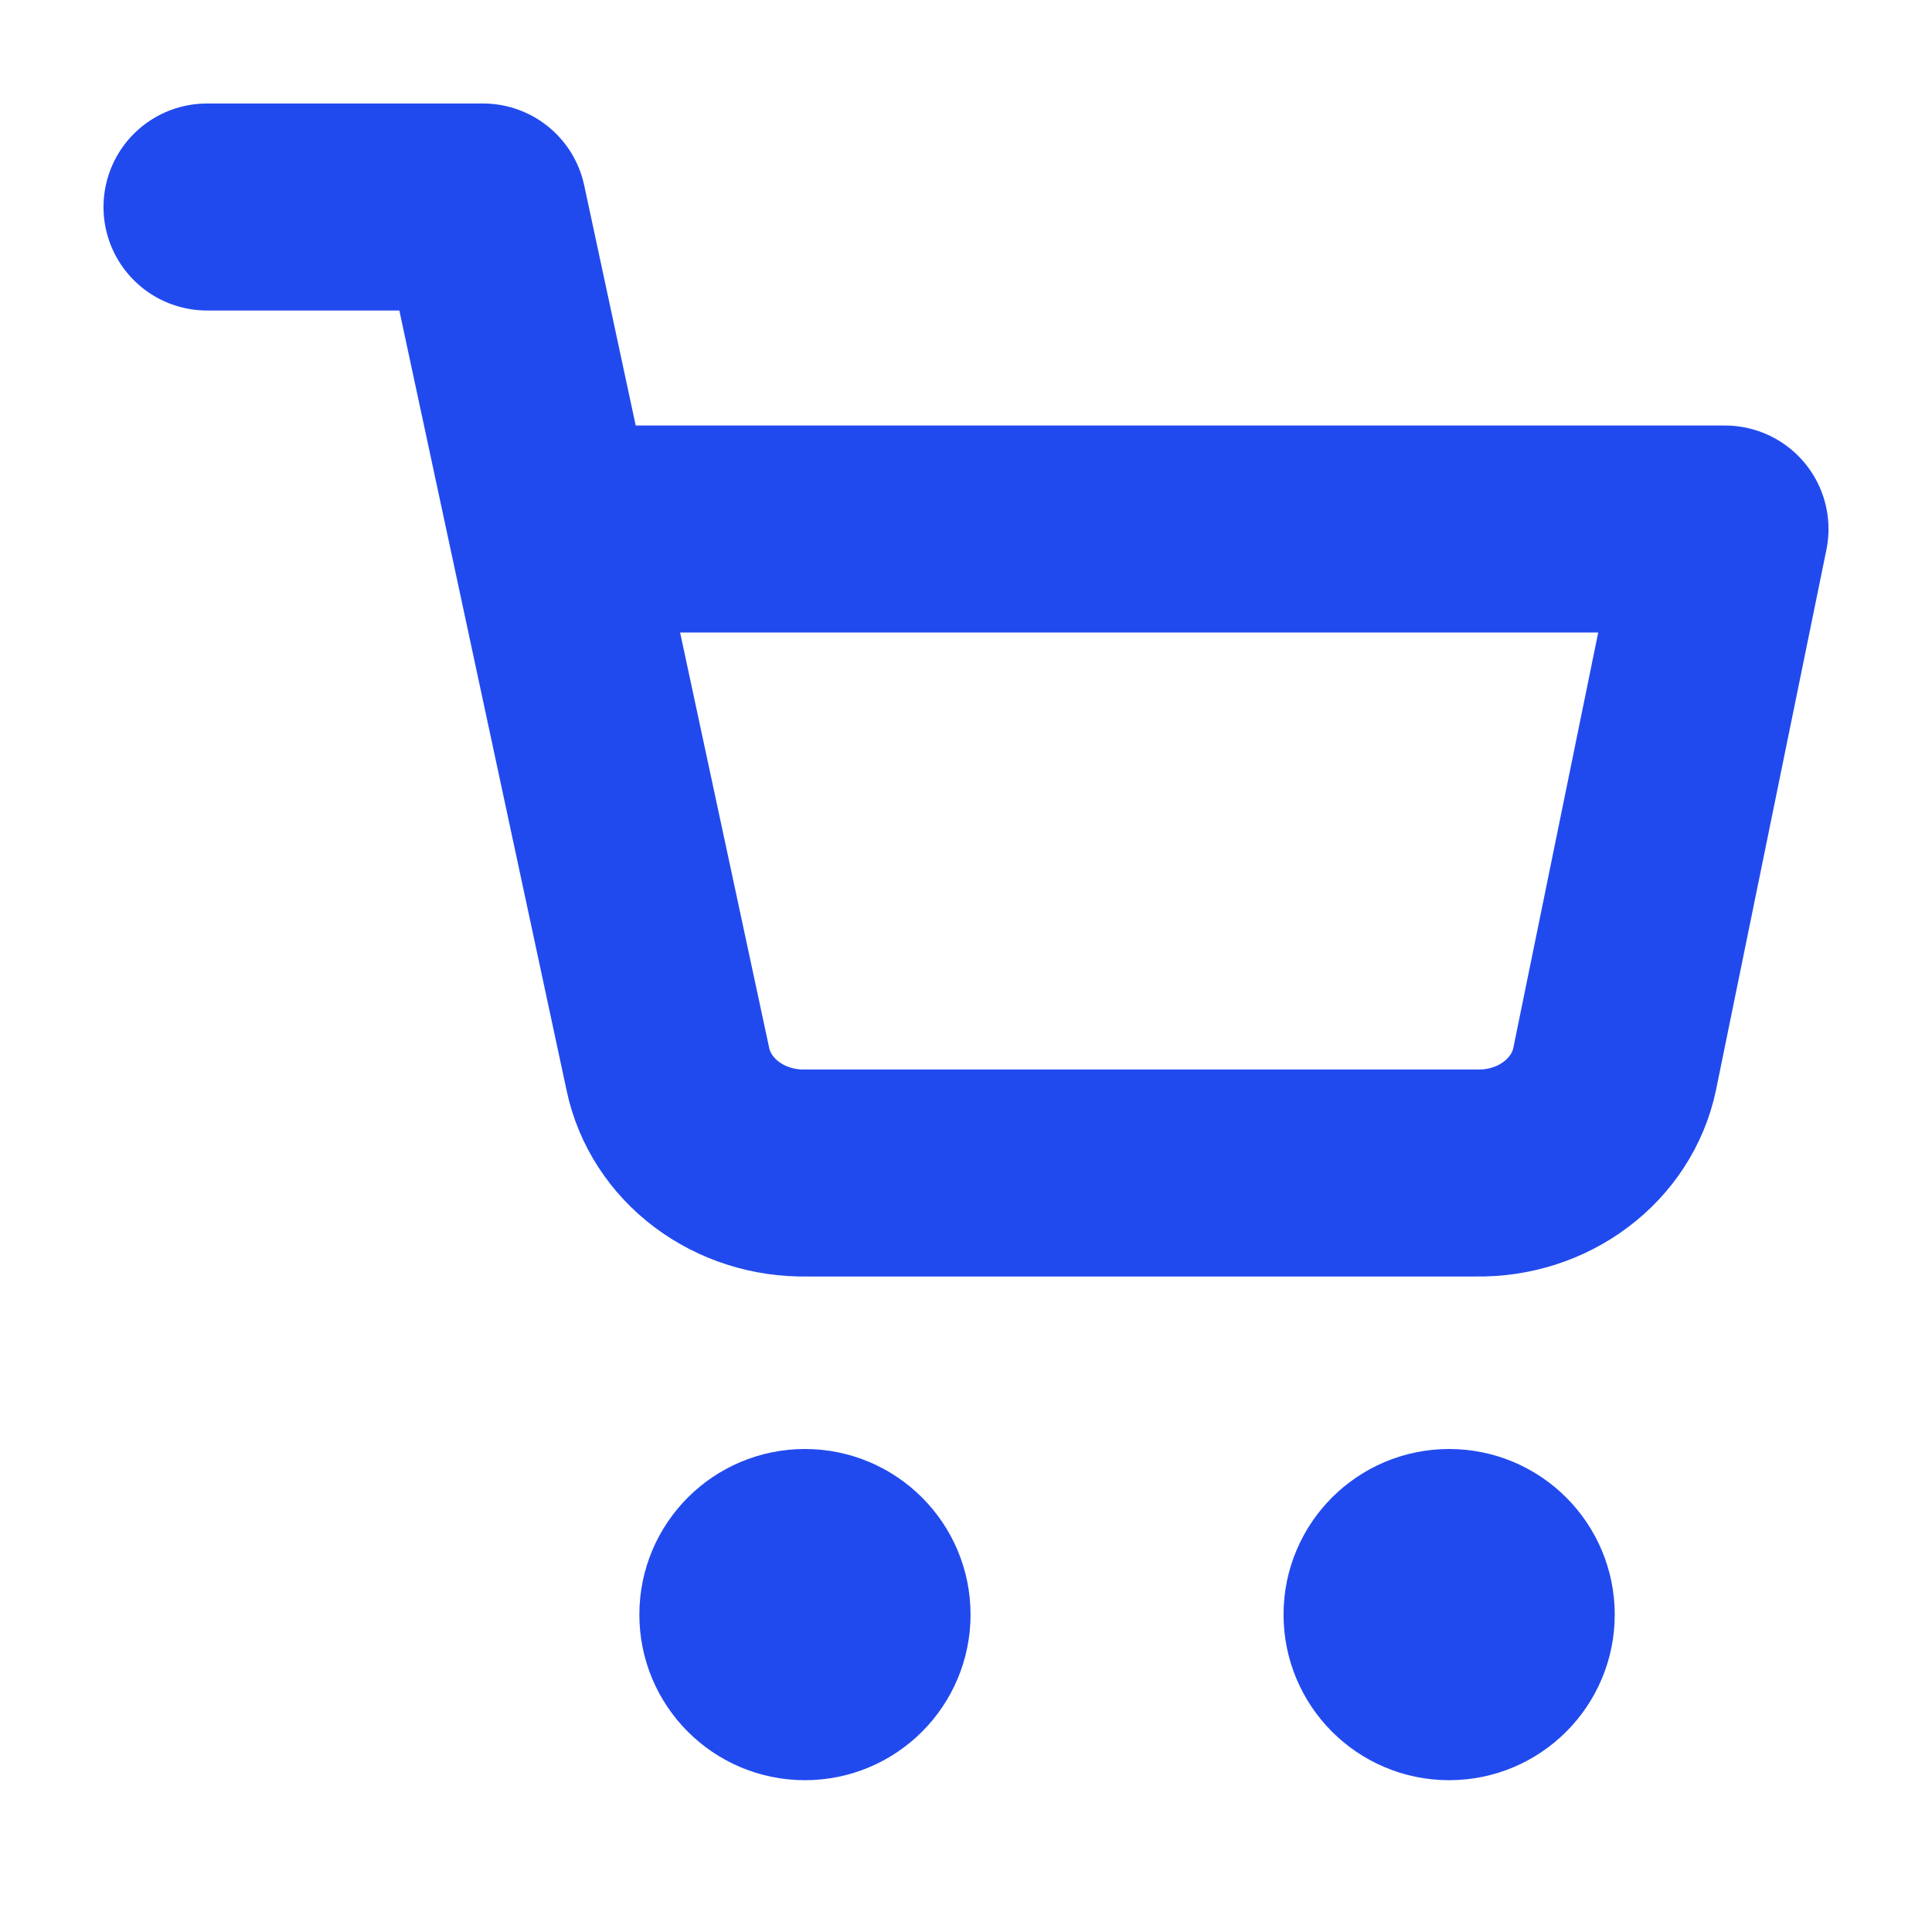
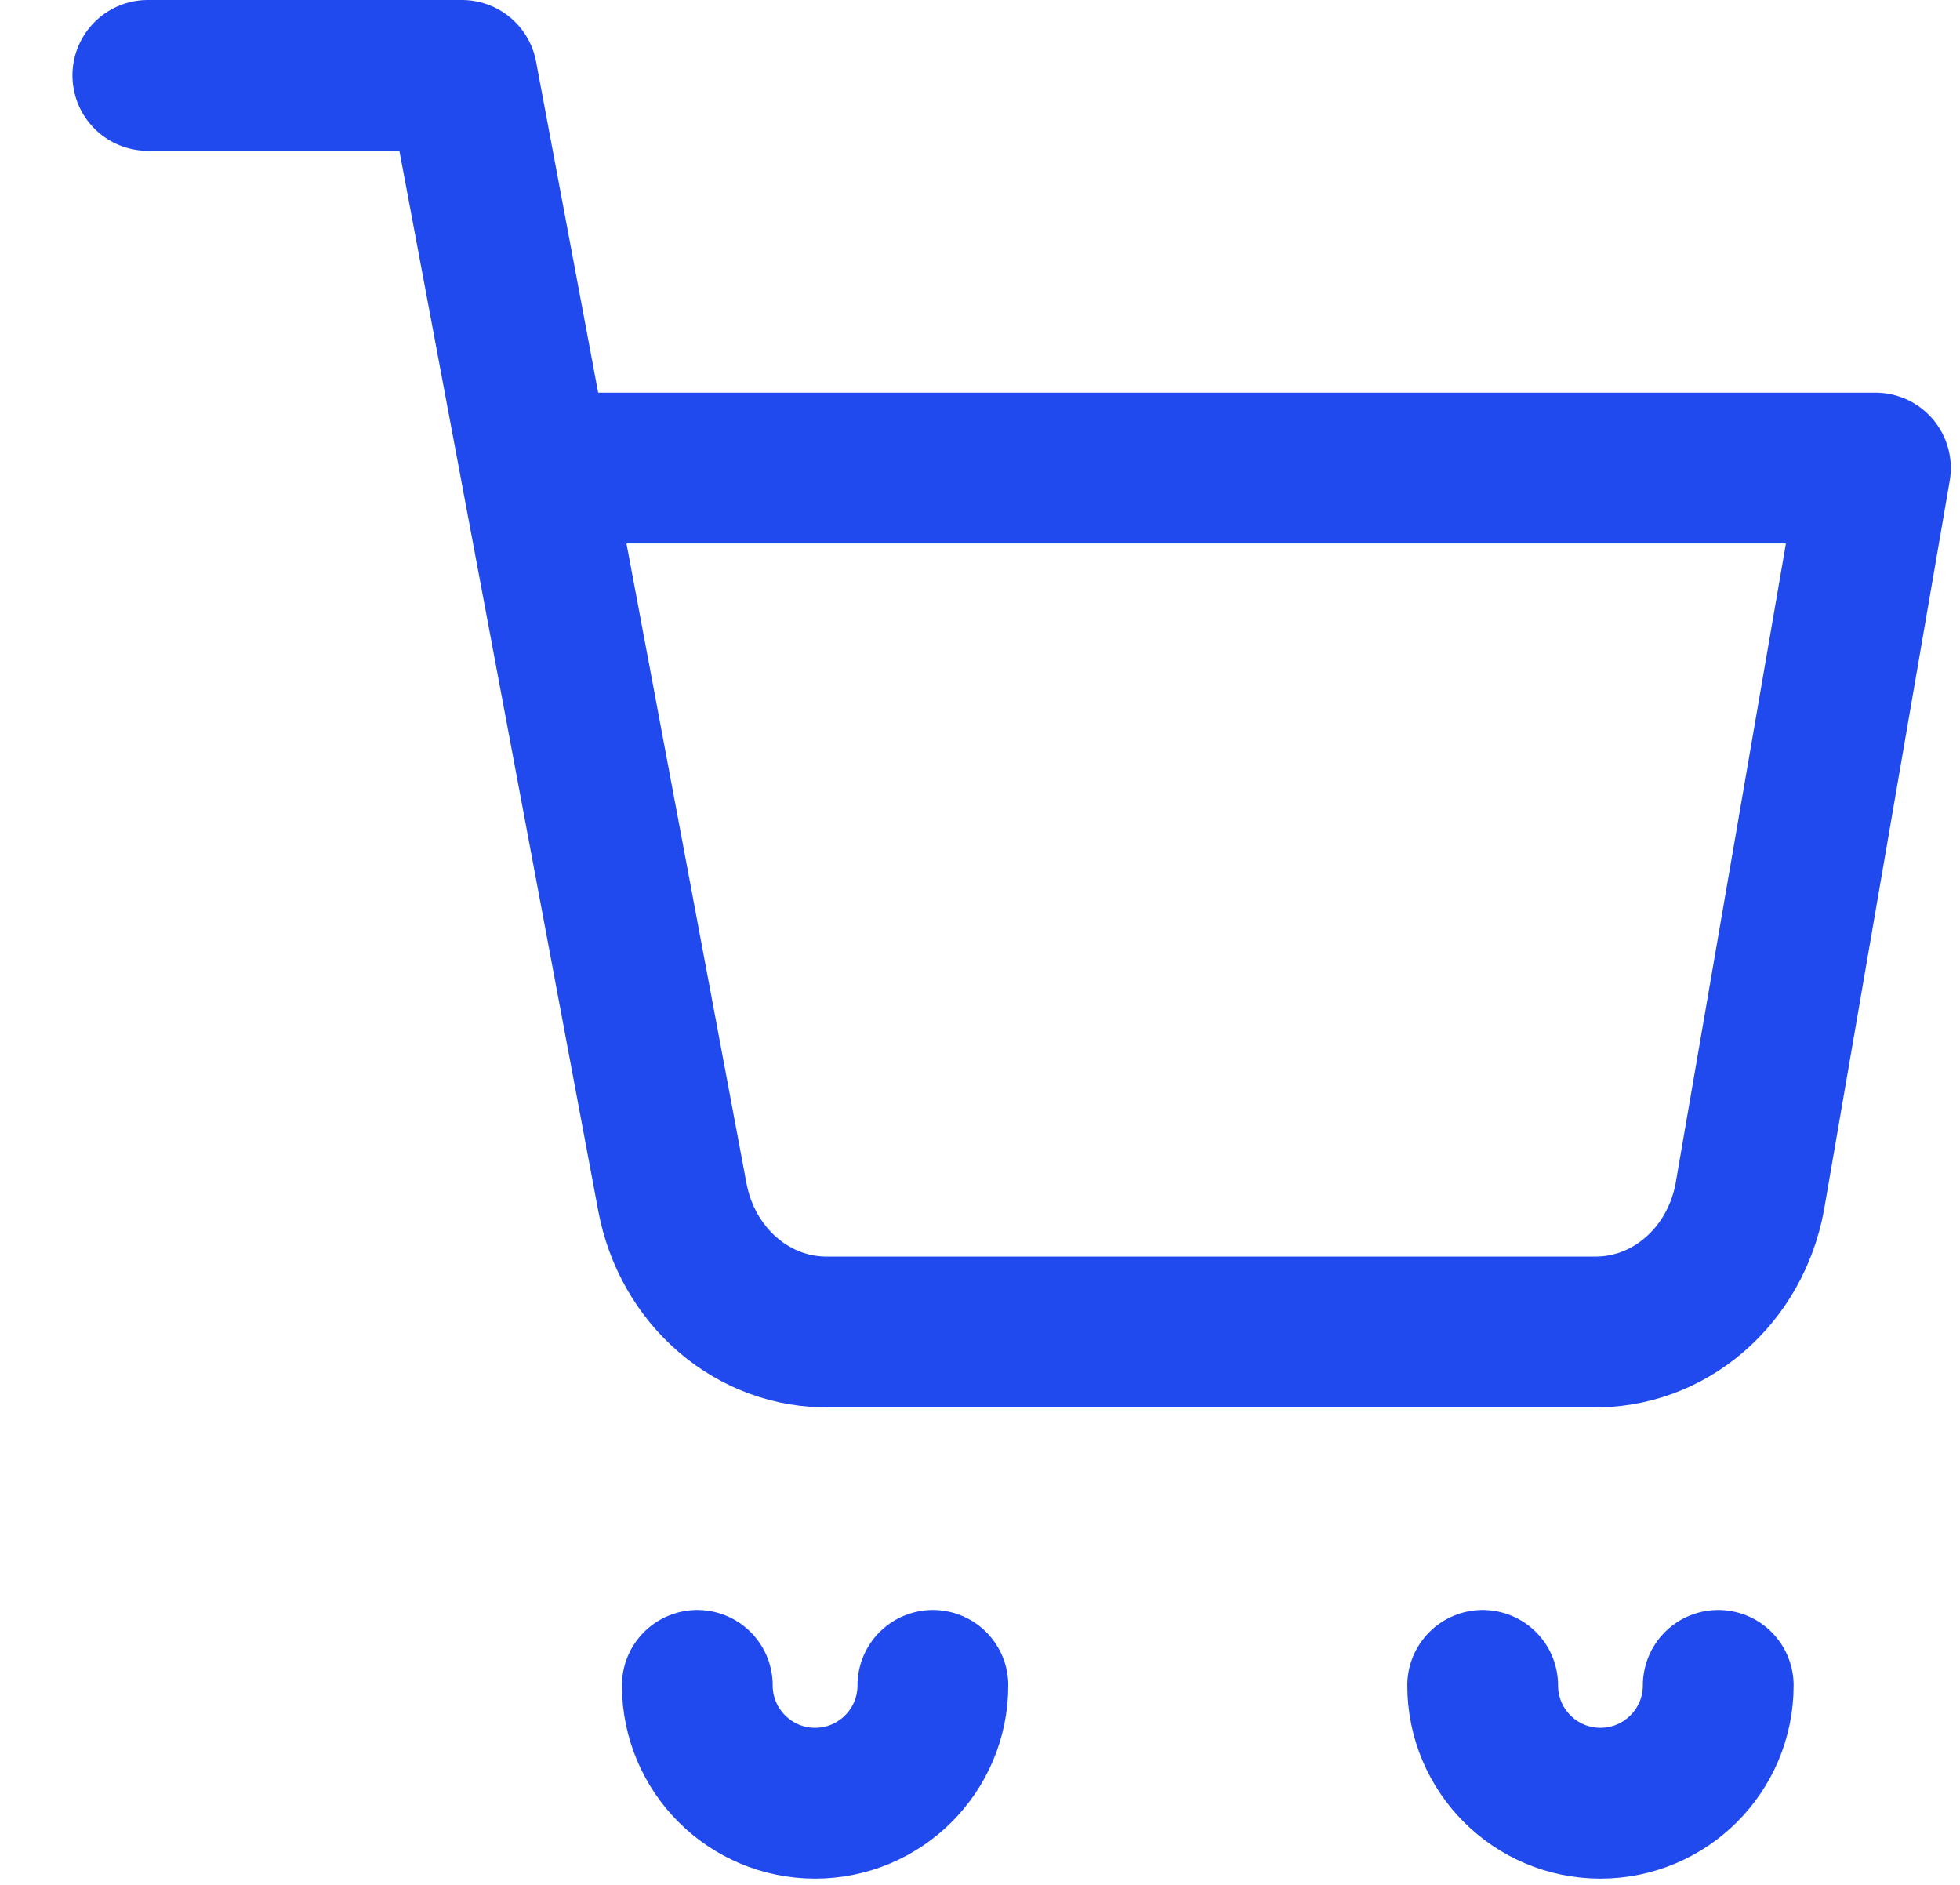
- <svg xmlns="http://www.w3.org/2000/svg" width="28" height="28" viewBox="0 0 28 28" fill="none">
-   <path d="M11.666 24.8C12.439 24.8 13.066 24.173 13.066 23.4C13.066 22.627 12.439 22 11.666 22C10.892 22 10.266 22.627 10.266 23.4C10.266 24.173 10.892 24.8 11.666 24.8Z" fill="#214AEE" stroke="#214AEE" stroke-width="2" stroke-linecap="round" stroke-linejoin="round" />
-   <path d="M21.002 24.8C21.775 24.8 22.402 24.173 22.402 23.4C22.402 22.627 21.775 22 21.002 22C20.228 22 19.602 22.627 19.602 23.4C19.602 24.173 20.228 24.8 21.002 24.8Z" fill="#214AEE" stroke="#214AEE" stroke-width="2" stroke-linecap="round" stroke-linejoin="round" />
-   <path d="M3 3H7L9.68 15.497C9.771 15.927 10.022 16.313 10.387 16.587C10.753 16.862 11.211 17.008 11.68 17H21.4C21.869 17.008 22.327 16.862 22.692 16.587C23.058 16.313 23.309 15.927 23.4 15.497L25 7.667H8" stroke="#214AEE" stroke-width="3" stroke-linecap="round" stroke-linejoin="round" />
+ <svg xmlns="http://www.w3.org/2000/svg" width="26" height="25" viewBox="0 0 26 25" fill="none">
+   <path d="M12.375 22.354C12.375 23.217 11.675 23.917 10.812 23.917C9.95 23.917 9.25 23.217 9.25 22.354" stroke="#214AEE" stroke-width="2" stroke-linecap="round" stroke-linejoin="round" />
+   <path d="M22.793 22.354C22.793 23.217 22.093 23.917 21.23 23.917C20.367 23.917 19.668 23.217 19.668 22.354" stroke="#214AEE" stroke-width="2" stroke-linecap="round" stroke-linejoin="round" />
+   <path d="M1.961 1H6.128L8.919 15.877C9.015 16.389 9.275 16.849 9.656 17.175C10.037 17.503 10.514 17.676 11.003 17.666H21.128C21.616 17.676 22.093 17.503 22.474 17.175C22.855 16.849 23.116 16.389 23.211 15.877L24.878 6.208H7.105" stroke="#214AEE" stroke-width="2" stroke-linecap="round" stroke-linejoin="round" />
</svg>
